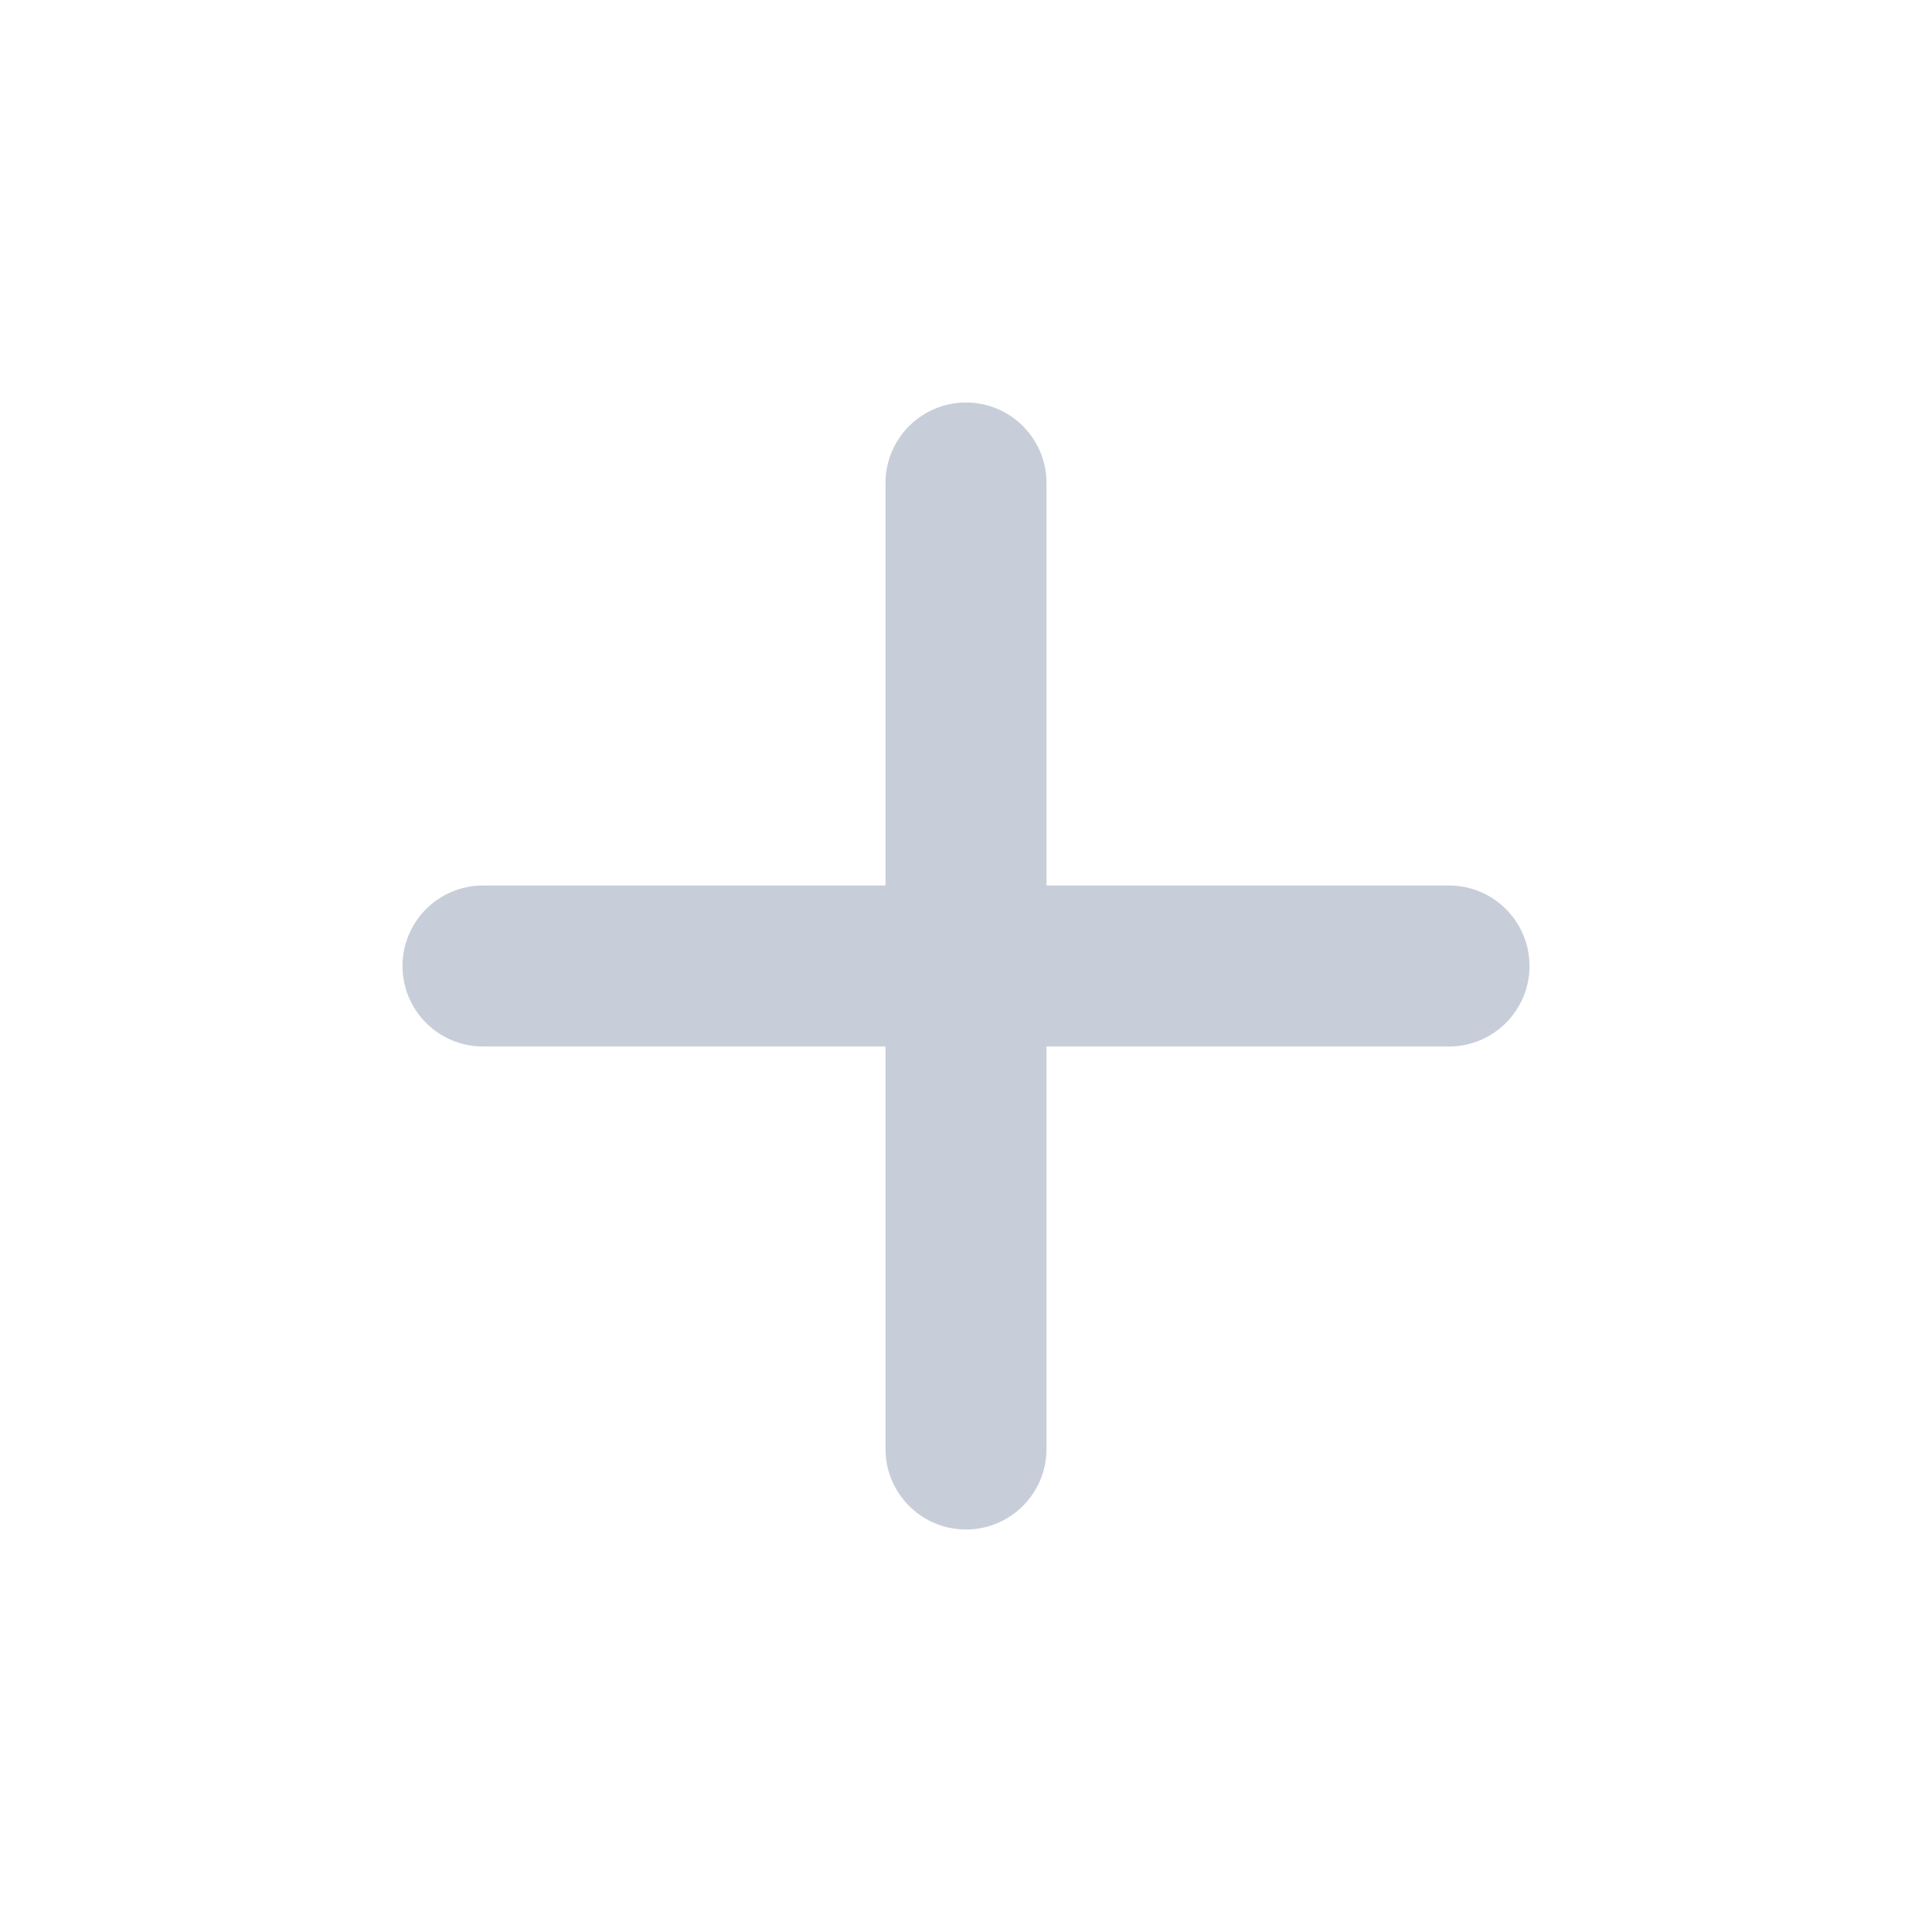
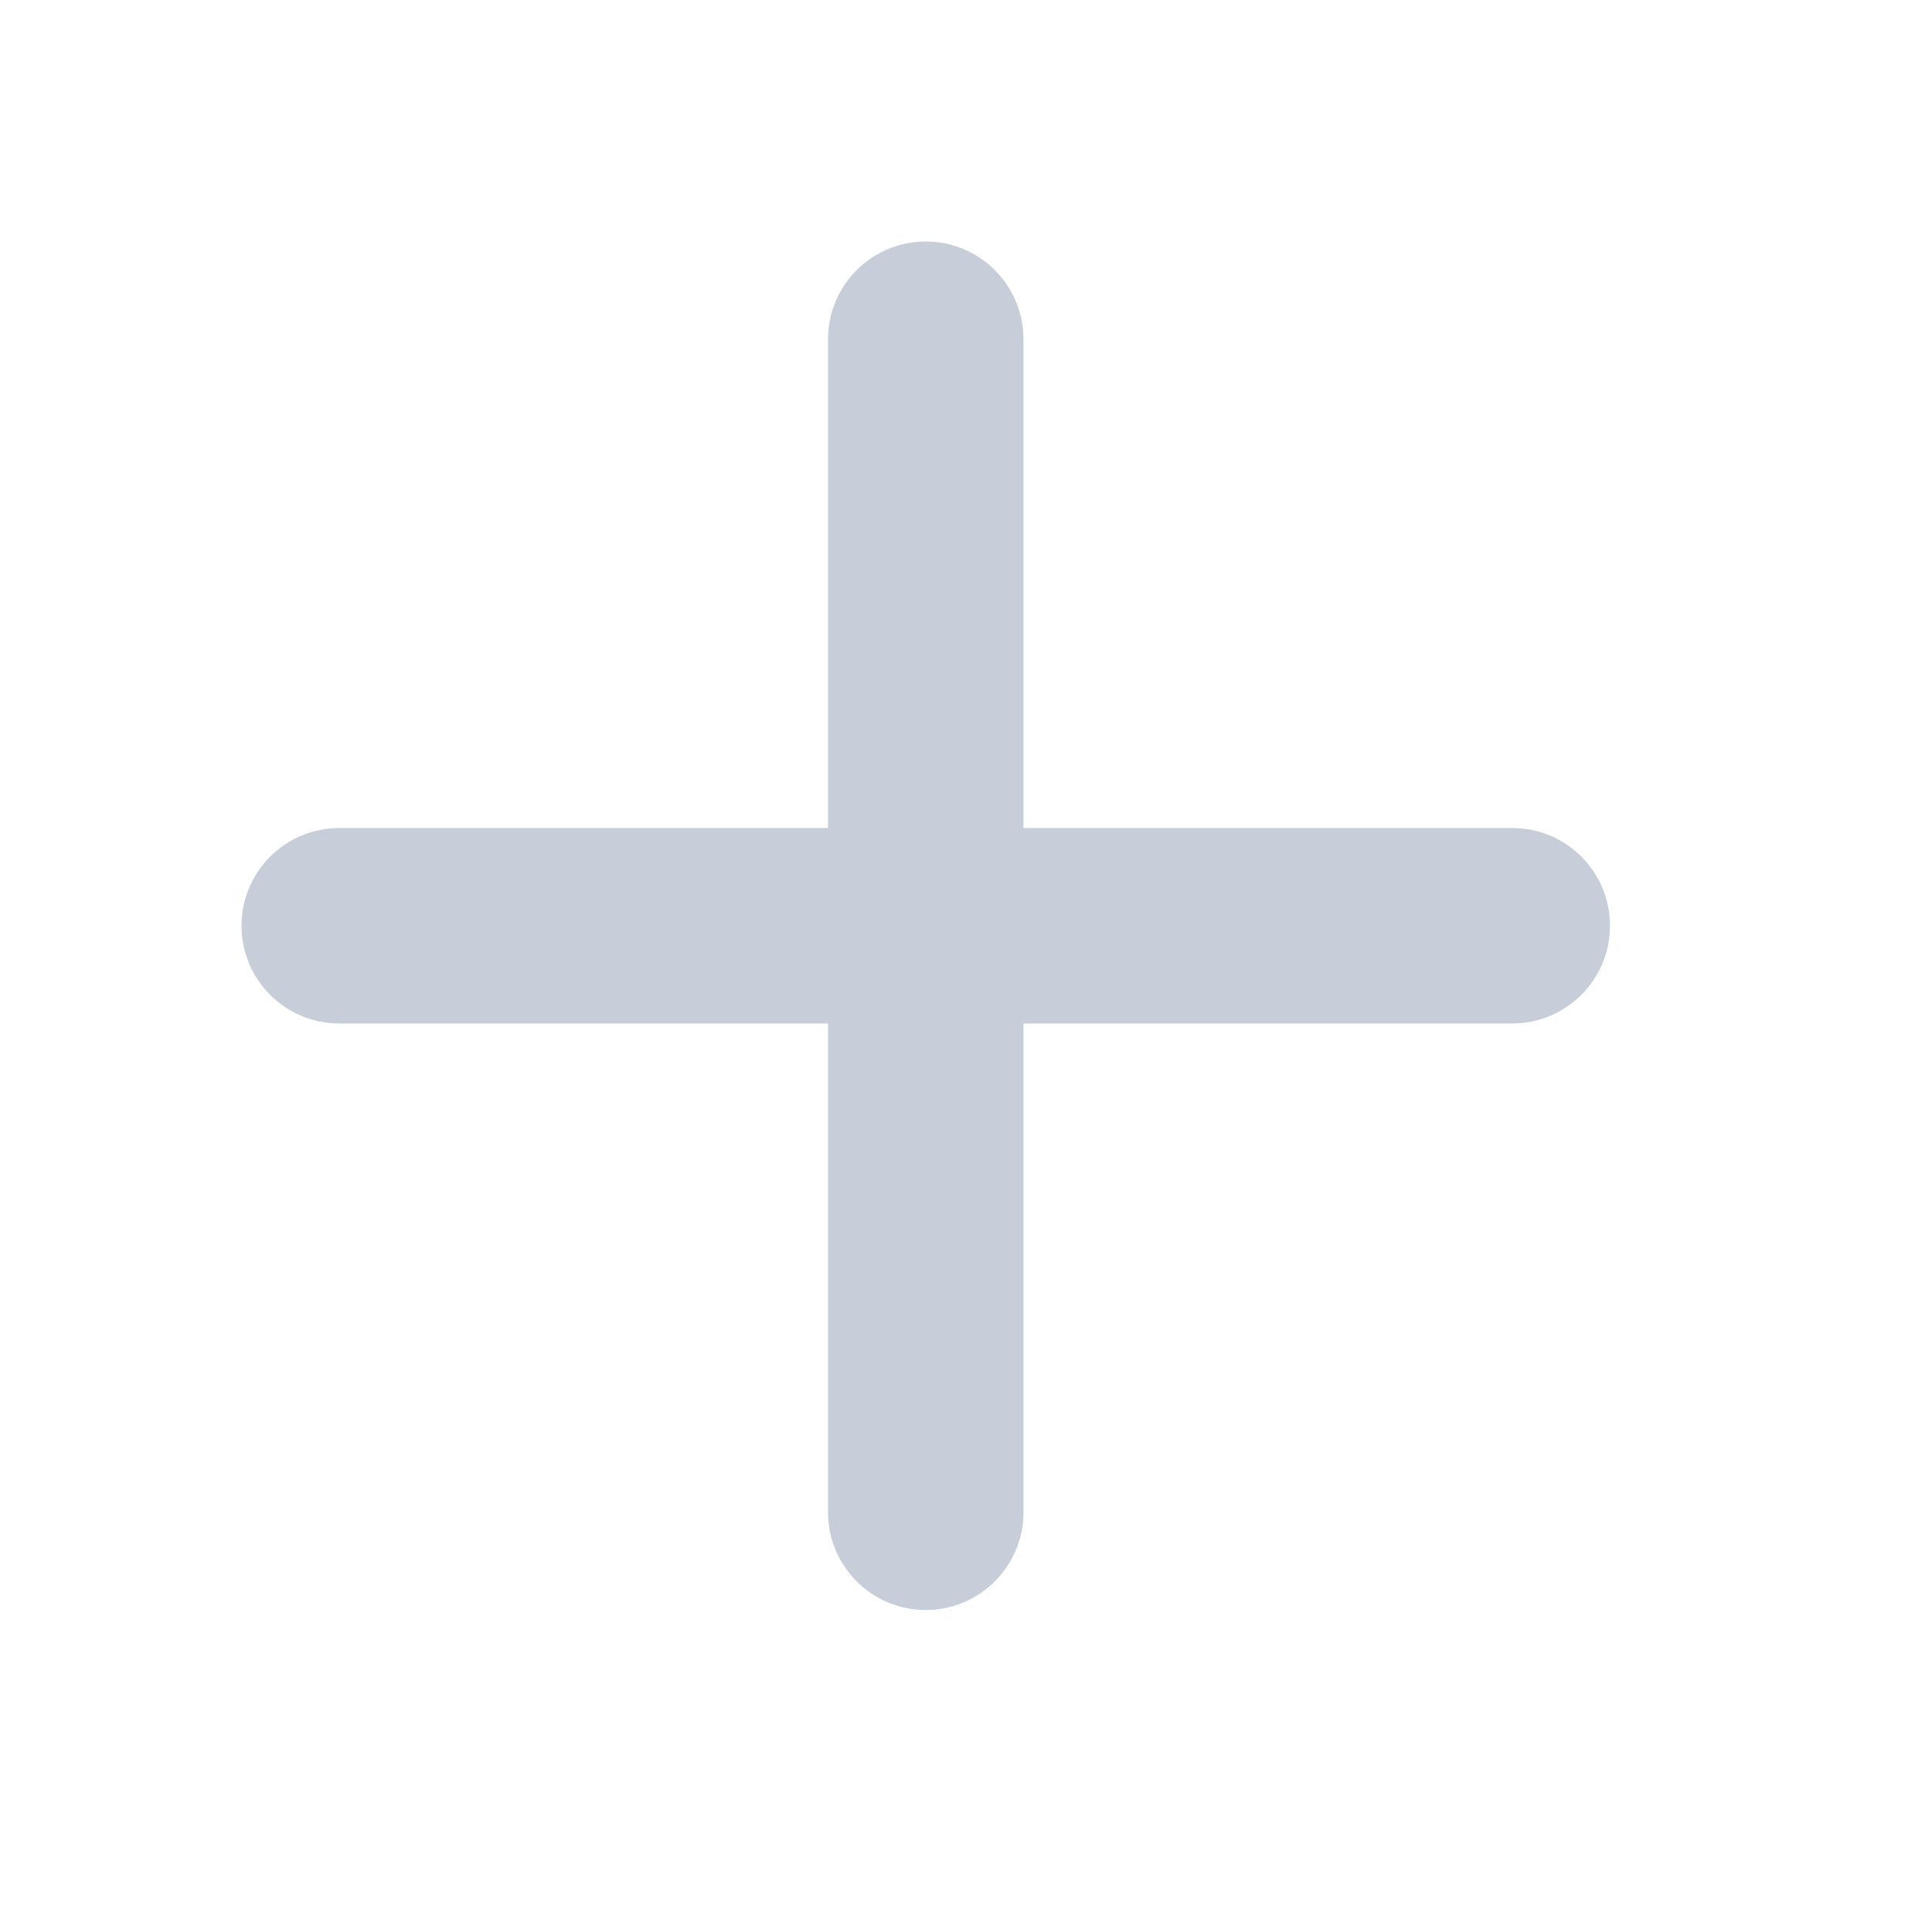
<svg xmlns="http://www.w3.org/2000/svg" width="24" height="24" viewBox="0 0 24 24" fill="none">
-   <path fill-rule="evenodd" clip-rule="evenodd" d="M12 5C12.552 5 13 5.448 13 6V11L18 11C18.552 11 19 11.448 19 12C19 12.552 18.552 13 18 13L13 13V18C13 18.552 12.552 19 12 19C11.448 19 11 18.552 11 18V13H6C5.448 13 5 12.552 5 12C5 11.448 5.448 11 6 11H11V6C11 5.448 11.448 5 12 5Z" fill="#C7CED9" />
+   <path fill-rule="evenodd" clip-rule="evenodd" d="M11.5 3C12.171 3 12.714 3.544 12.714 4.214V10.286L18.786 10.286C19.456 10.286 20 10.829 20 11.5C20 12.171 19.456 12.714 18.786 12.714L12.714 12.714V18.786C12.714 19.456 12.171 20 11.5 20C10.829 20 10.286 19.456 10.286 18.786V12.714H4.214C3.544 12.714 3 12.171 3 11.5C3 10.829 3.544 10.286 4.214 10.286H10.286V4.214C10.286 3.544 10.829 3 11.5 3Z" fill="#C7CED9" />
</svg>
